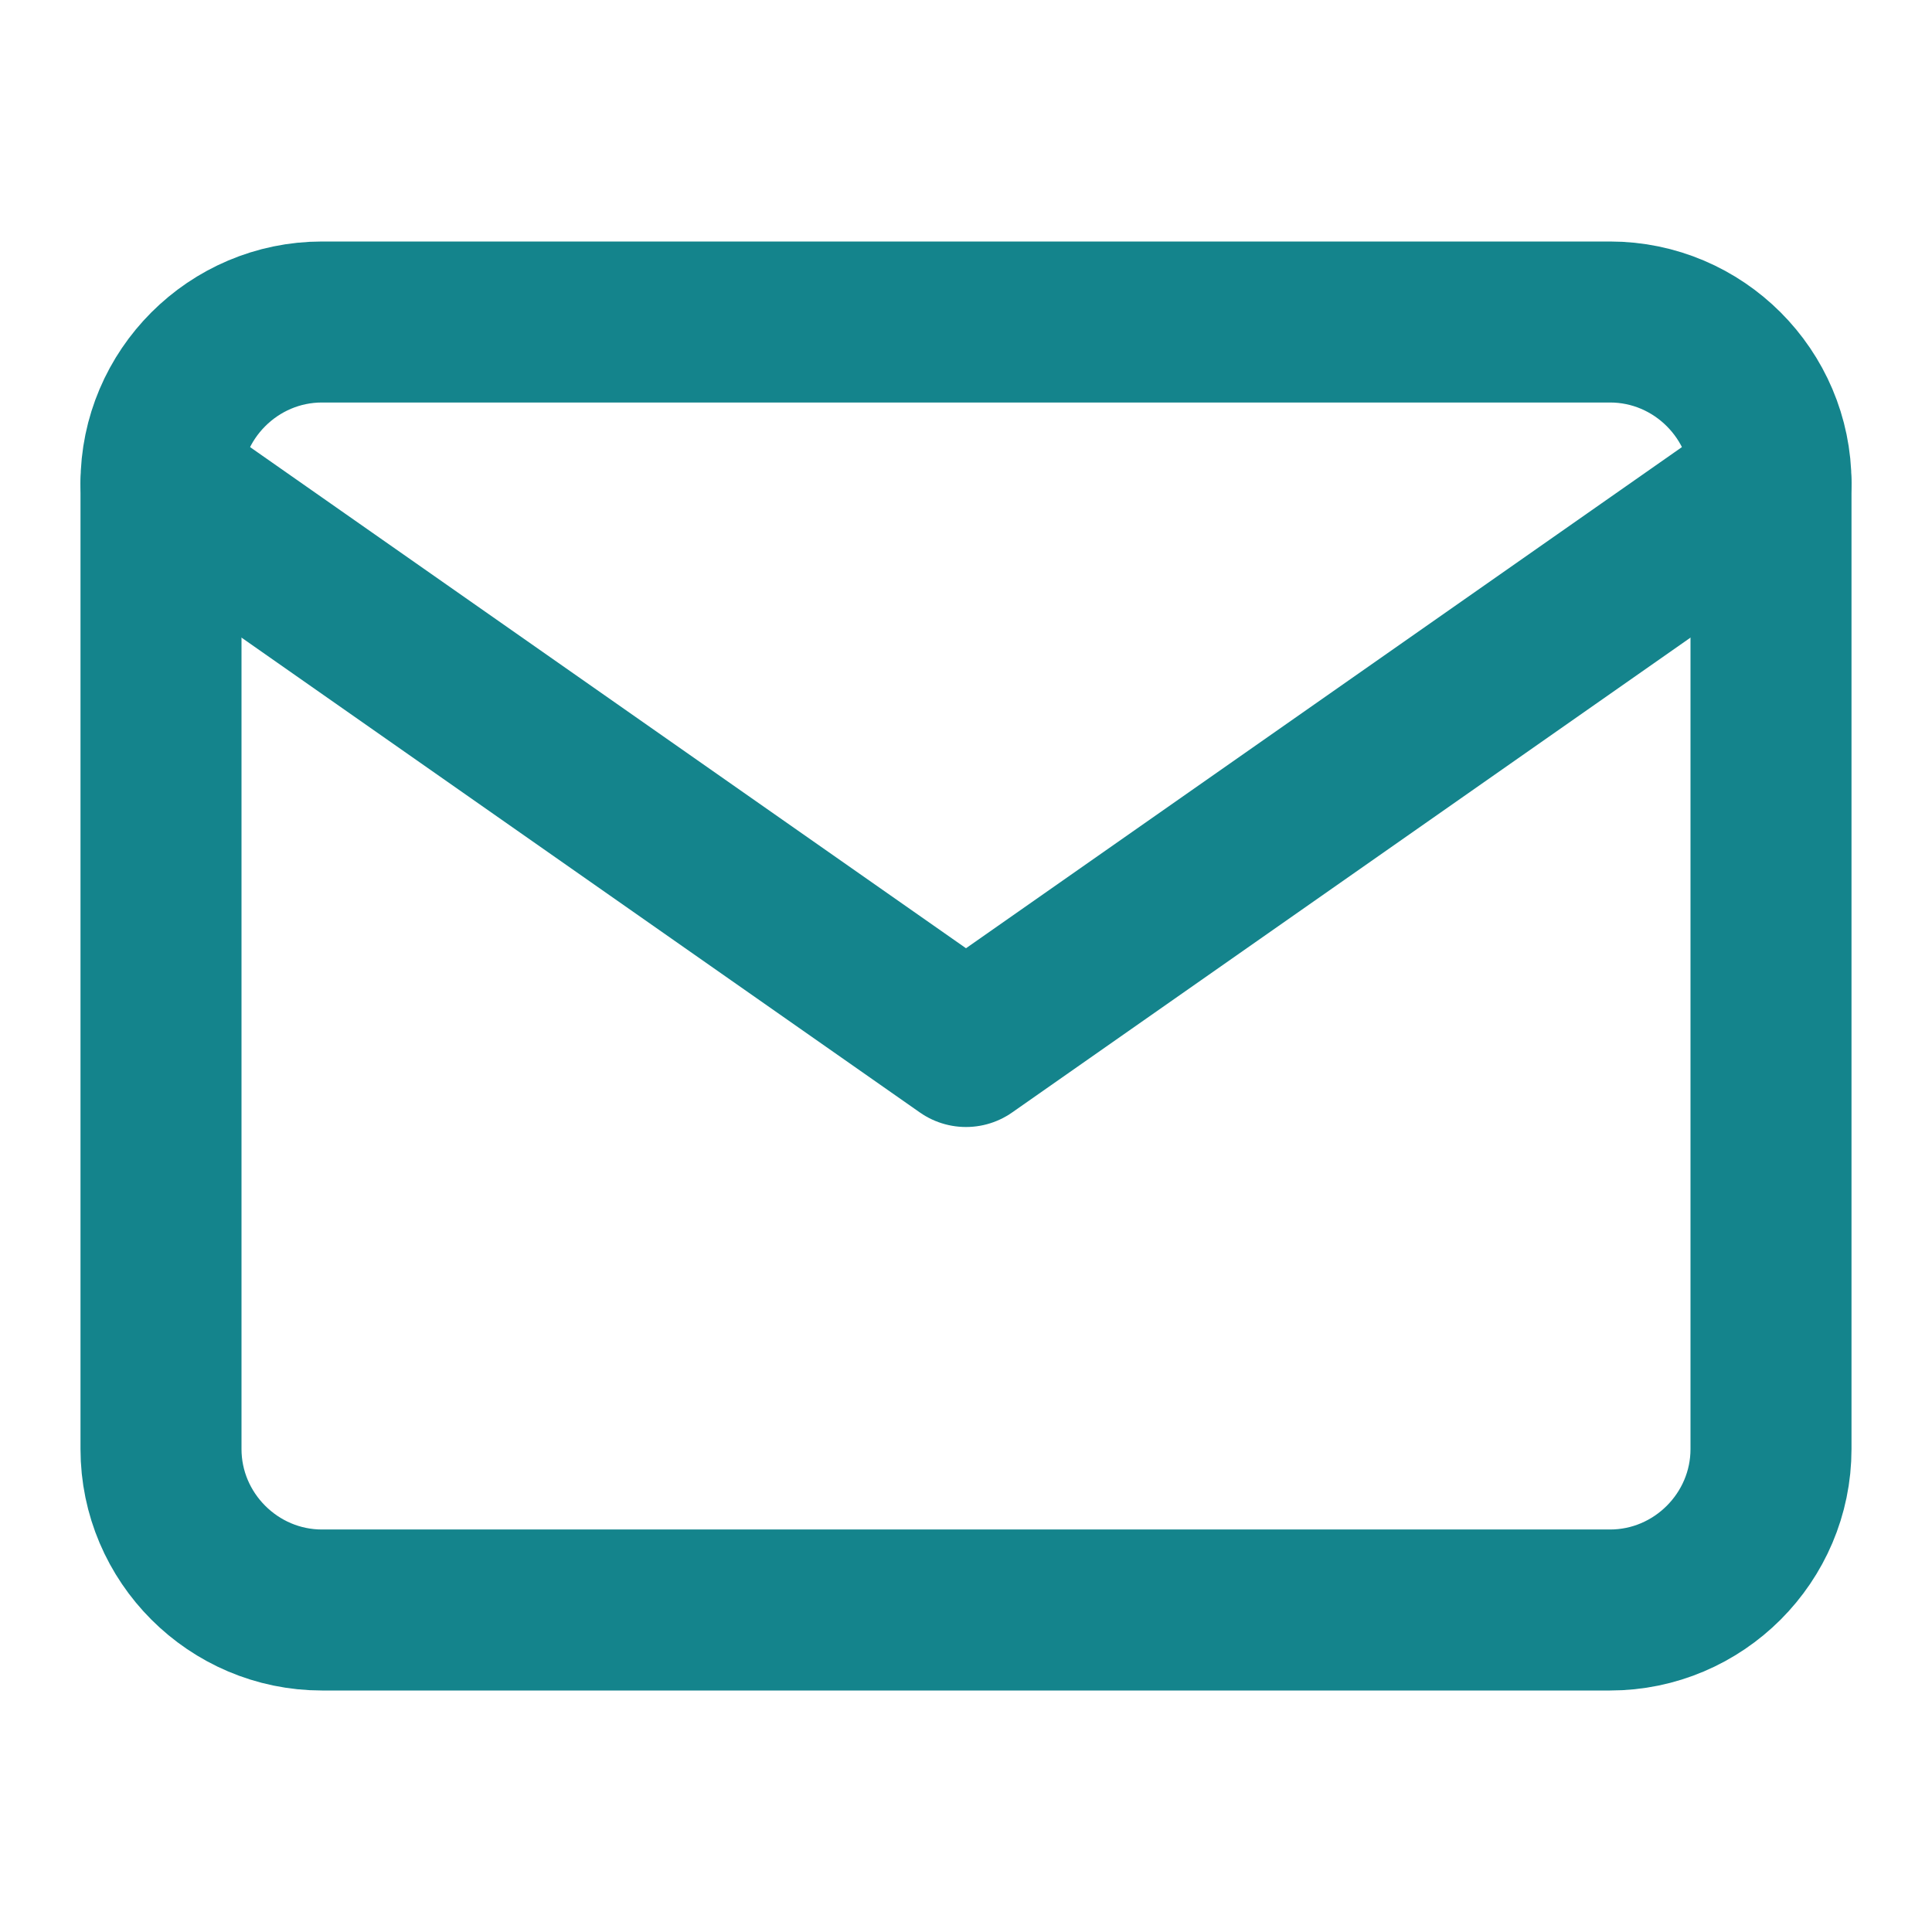
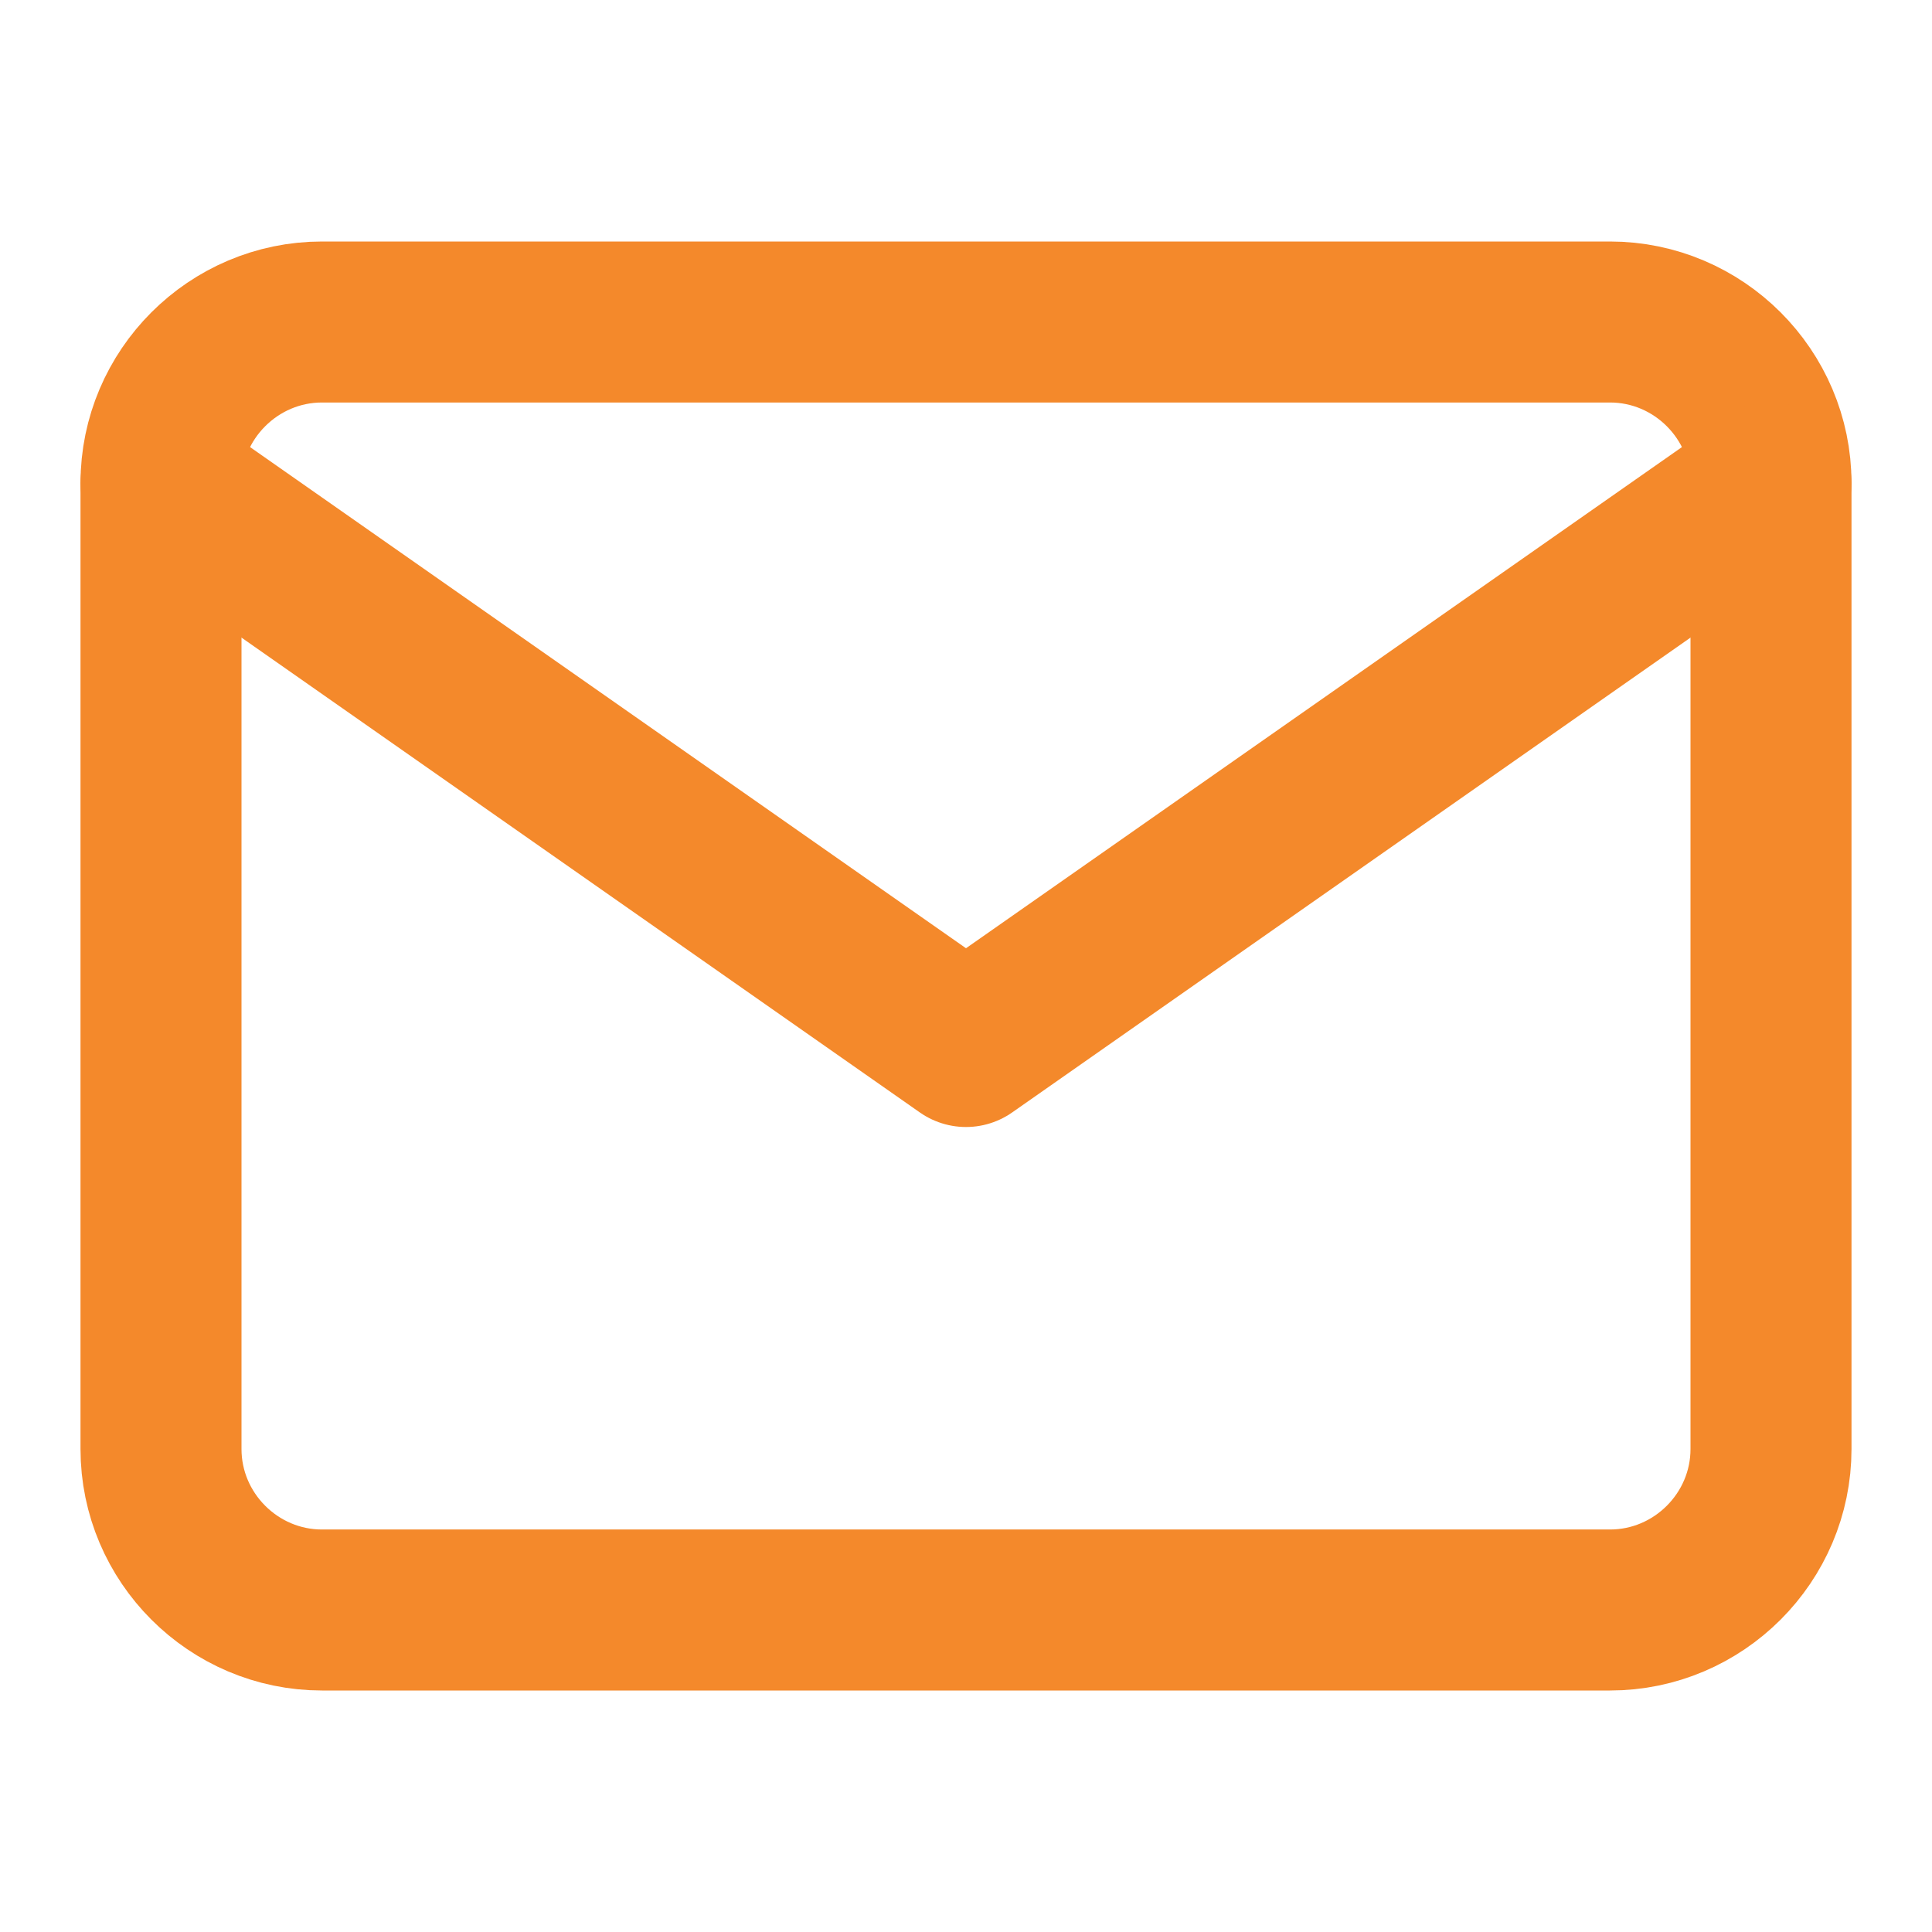
- <svg xmlns="http://www.w3.org/2000/svg" width="24" height="24" viewBox="0 0 24 24" fill="none" stroke="#14848c" stroke-width="2" stroke-linecap="round" stroke-linejoin="round" class="feather feather-mail">
+ <svg xmlns="http://www.w3.org/2000/svg" width="24" height="24" viewBox="0 0 24 24" fill="none" stroke="#f4892b" stroke-width="2" stroke-linecap="round" stroke-linejoin="round" class="feather feather-mail">
  <path d="M4 4h16c1.1 0 2 .9 2 2v12c0 1.1-.9 2-2 2H4c-1.1 0-2-.9-2-2V6c0-1.1.9-2 2-2z" />
  <polyline points="22,6 12,13 2,6" />
</svg>
